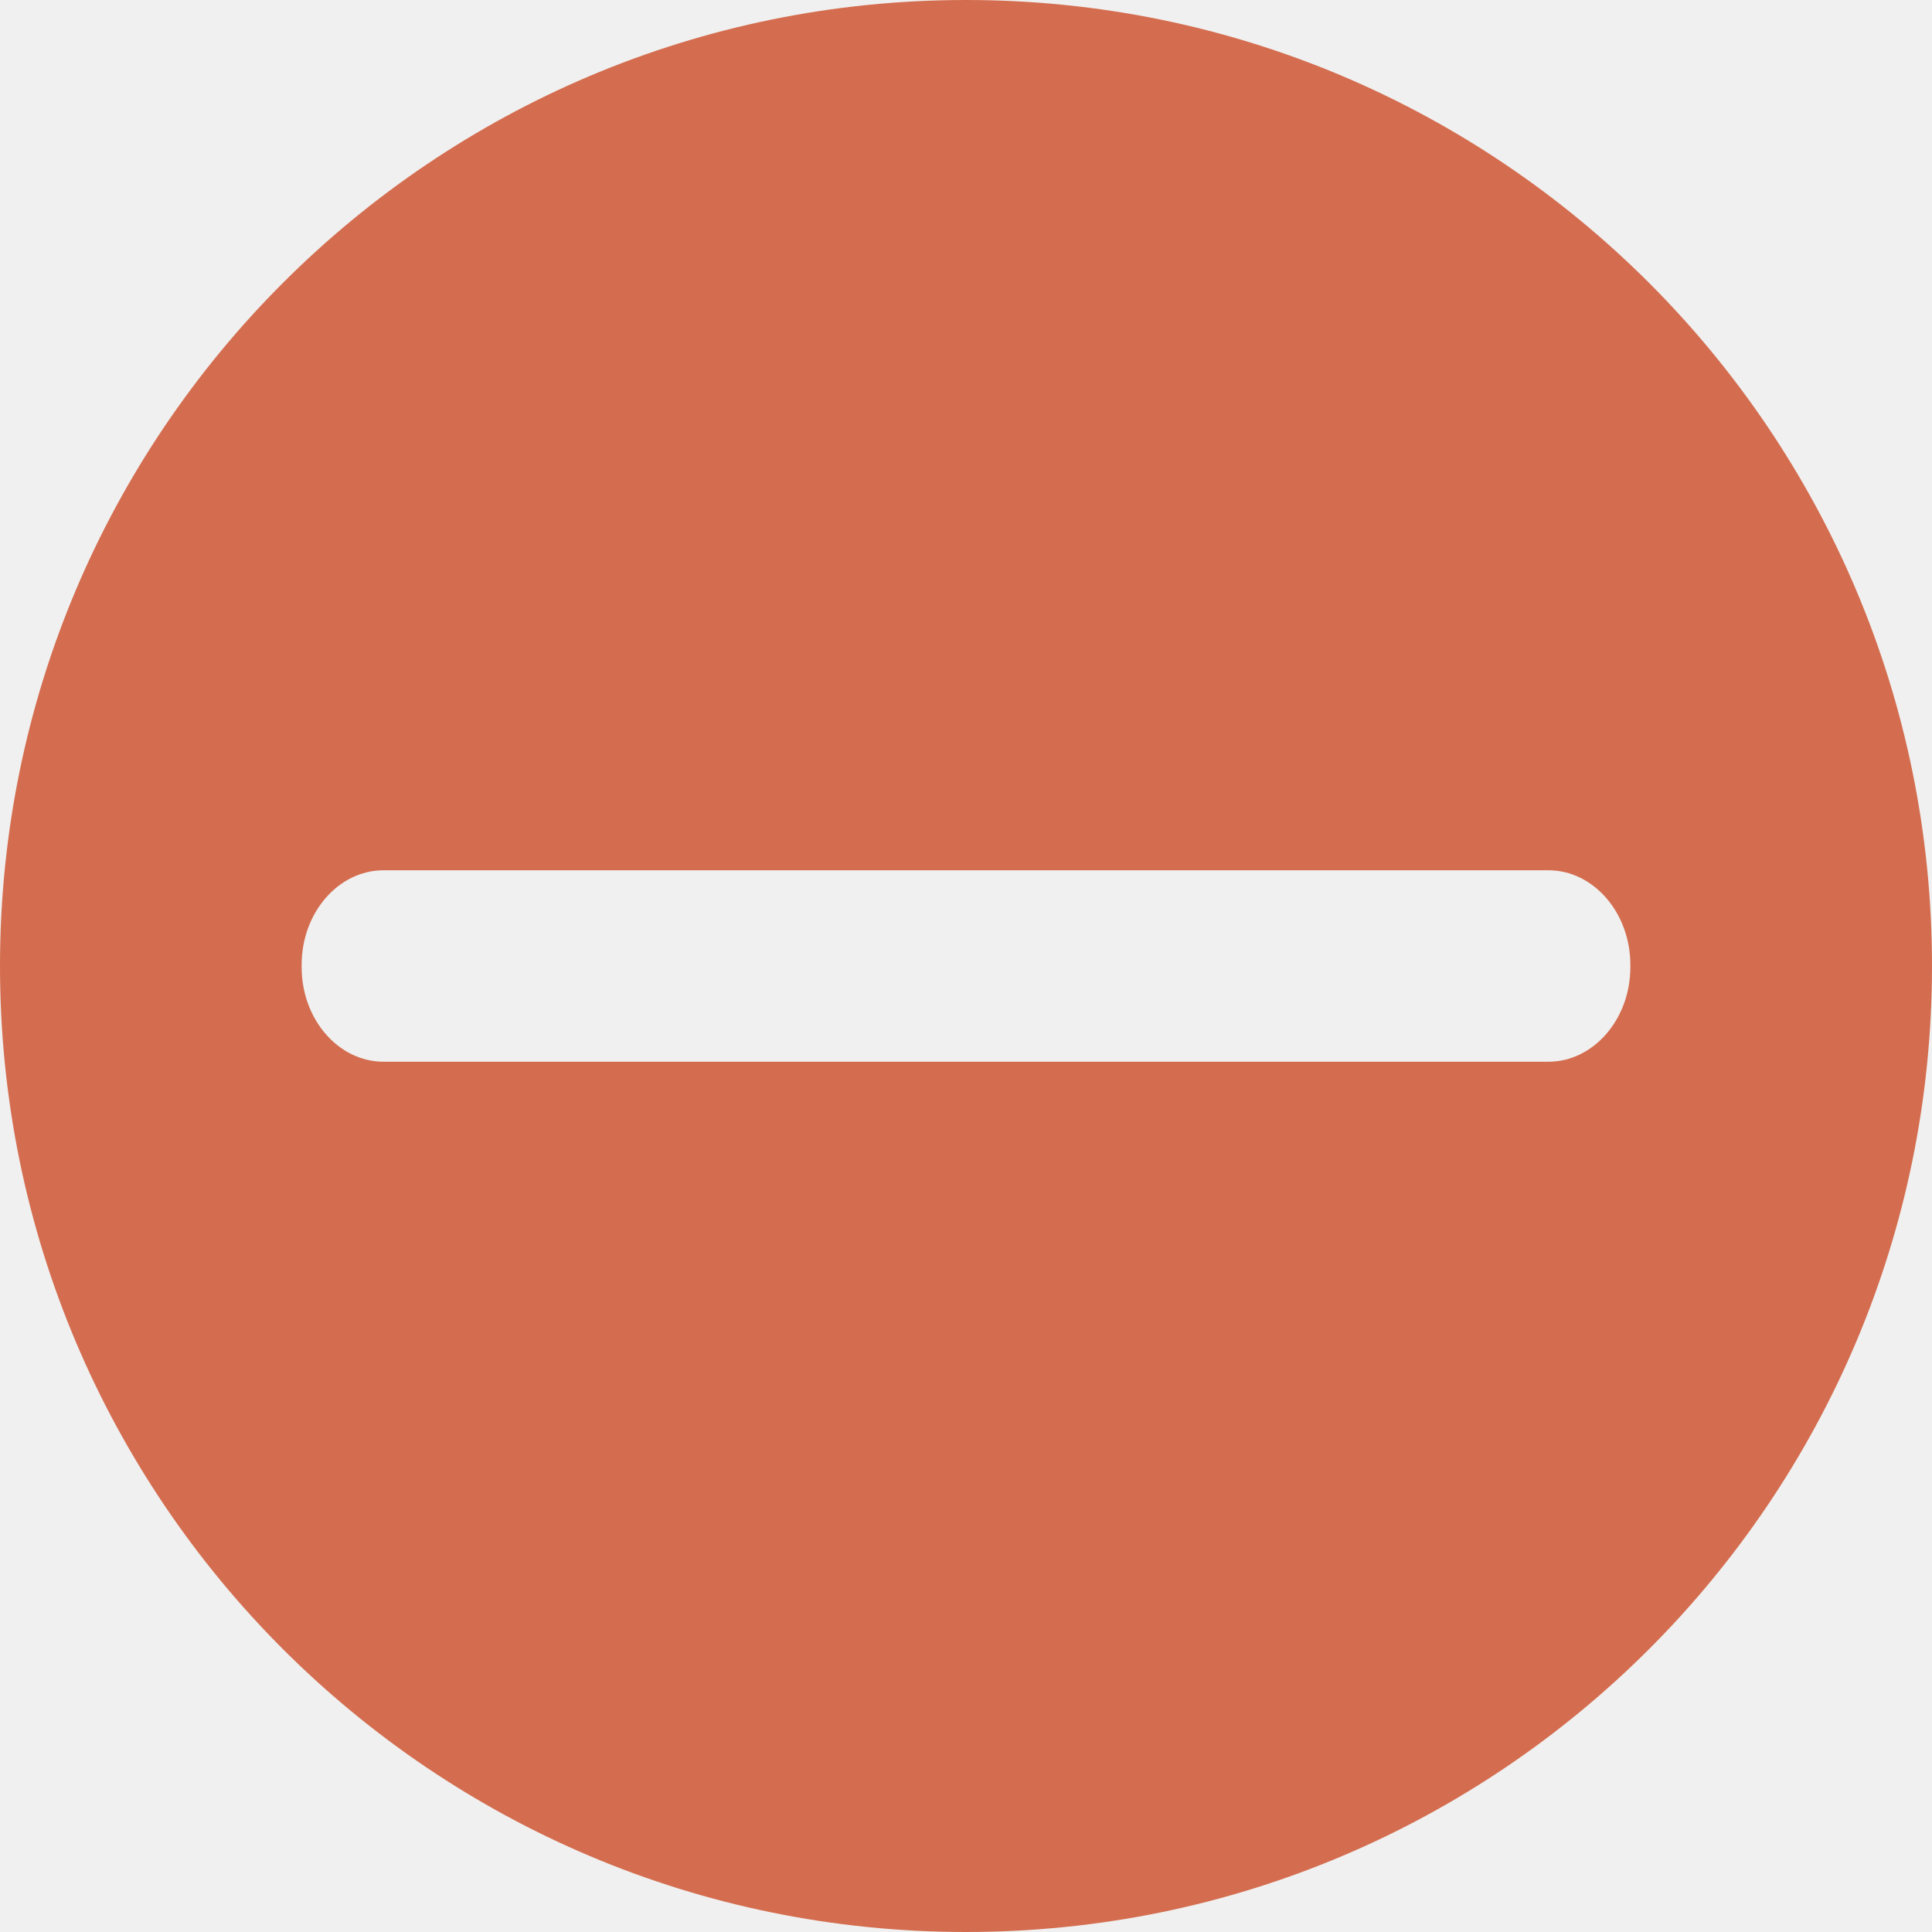
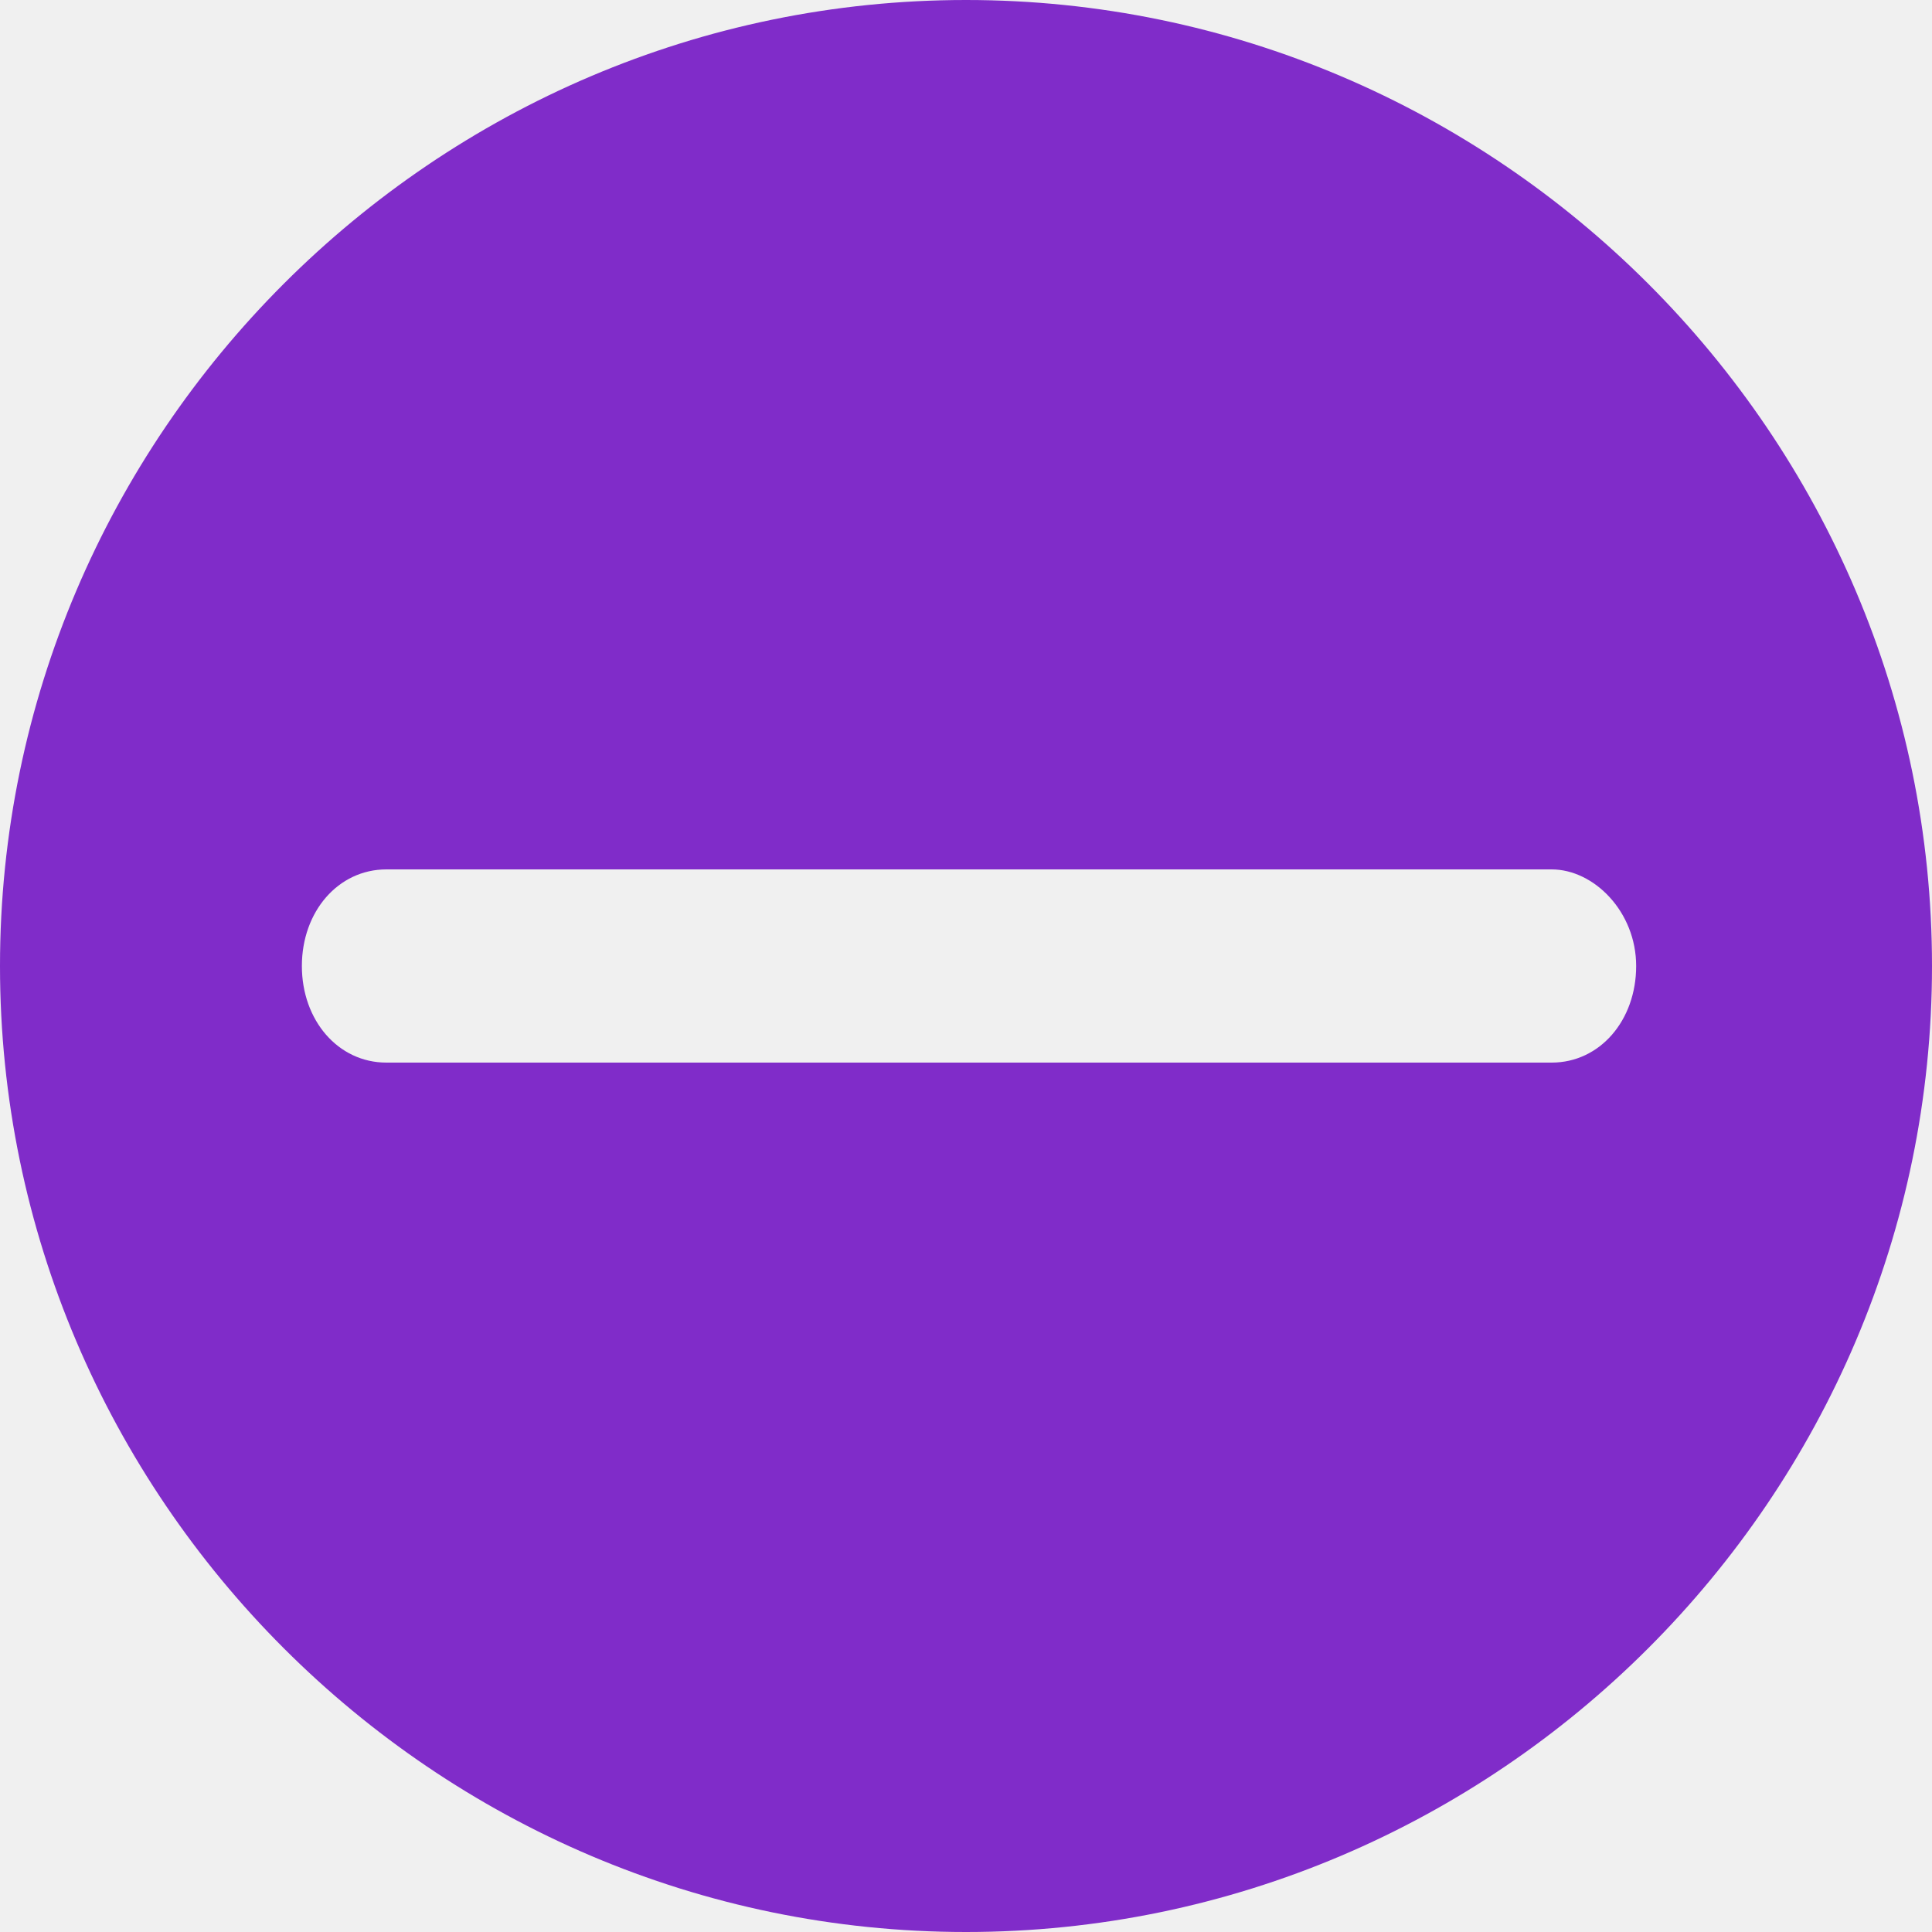
- <svg xmlns="http://www.w3.org/2000/svg" width="32" height="32" viewBox="0 0 8.467 8.467" version="1.1" id="svg4249">
-   <defs id="defs4246" />
+ <svg xmlns="http://www.w3.org/2000/svg" version="1.1" id="svg4249" x="0px" y="0px" viewBox="0 0 32 32" style="enable-background:new 0 0 32 32;" xml:space="preserve">
+   <style type="text/css">
+ 	.st0{fill-rule:evenodd;clip-rule:evenodd;fill:#802CC9;}
+ 	.st1{fill:#FFFFFF;}
+ </style>
  <g id="layer1">
-     <path id="mdi-close-normal" style="fill:#d46d4f;fill-rule:evenodd;stroke-width:0.265;paint-order:normal;fill-opacity:1" d="M 4.233 0 A 4.233 4.233 0 0 0 0 4.233 A 4.233 4.233 0 0 0 4.233 8.467 A 4.233 4.233 0 0 0 8.467 4.233 A 4.233 4.233 0 0 0 4.233 0 z M 1.681 3.814 L 6.786 3.814 C 6.983 3.814 7.145 4 7.145 4.228 L 7.145 4.239 C 7.145 4.467 6.983 4.653 6.786 4.653 L 1.681 4.653 C 1.483 4.653 1.322 4.467 1.322 4.239 L 1.322 4.228 C 1.322 4 1.483 3.814 1.681 3.814 z " />
-     <path style="fill:#ffffff;fill-opacity:1;stroke-width:0.265" d="M 10.769,5.825 10.743,3.213" id="path7007" />
+     <path id="mdi-close-normal" class="st0" d="M16,0C7.2,0,0,7.2,0,16c0,8.8,7.2,16,16,16c0,0,0,0,0,0c8.8,0,16-7.2,16-16c0,0,0,0,0,0   C32,7.2,24.8,0,16,0C16,0,16,0,16,0z M6.4,14.4h19.3c0.7,0,1.4,0.7,1.4,1.6v0c0,0.9-0.6,1.6-1.4,1.6H6.4C5.6,17.6,5,16.9,5,16v0   C5,15.1,5.6,14.4,6.4,14.4z" />
+     <path id="path7007" class="st1" d="M40.7,22l-0.1-9.9" />
  </g>
</svg>
